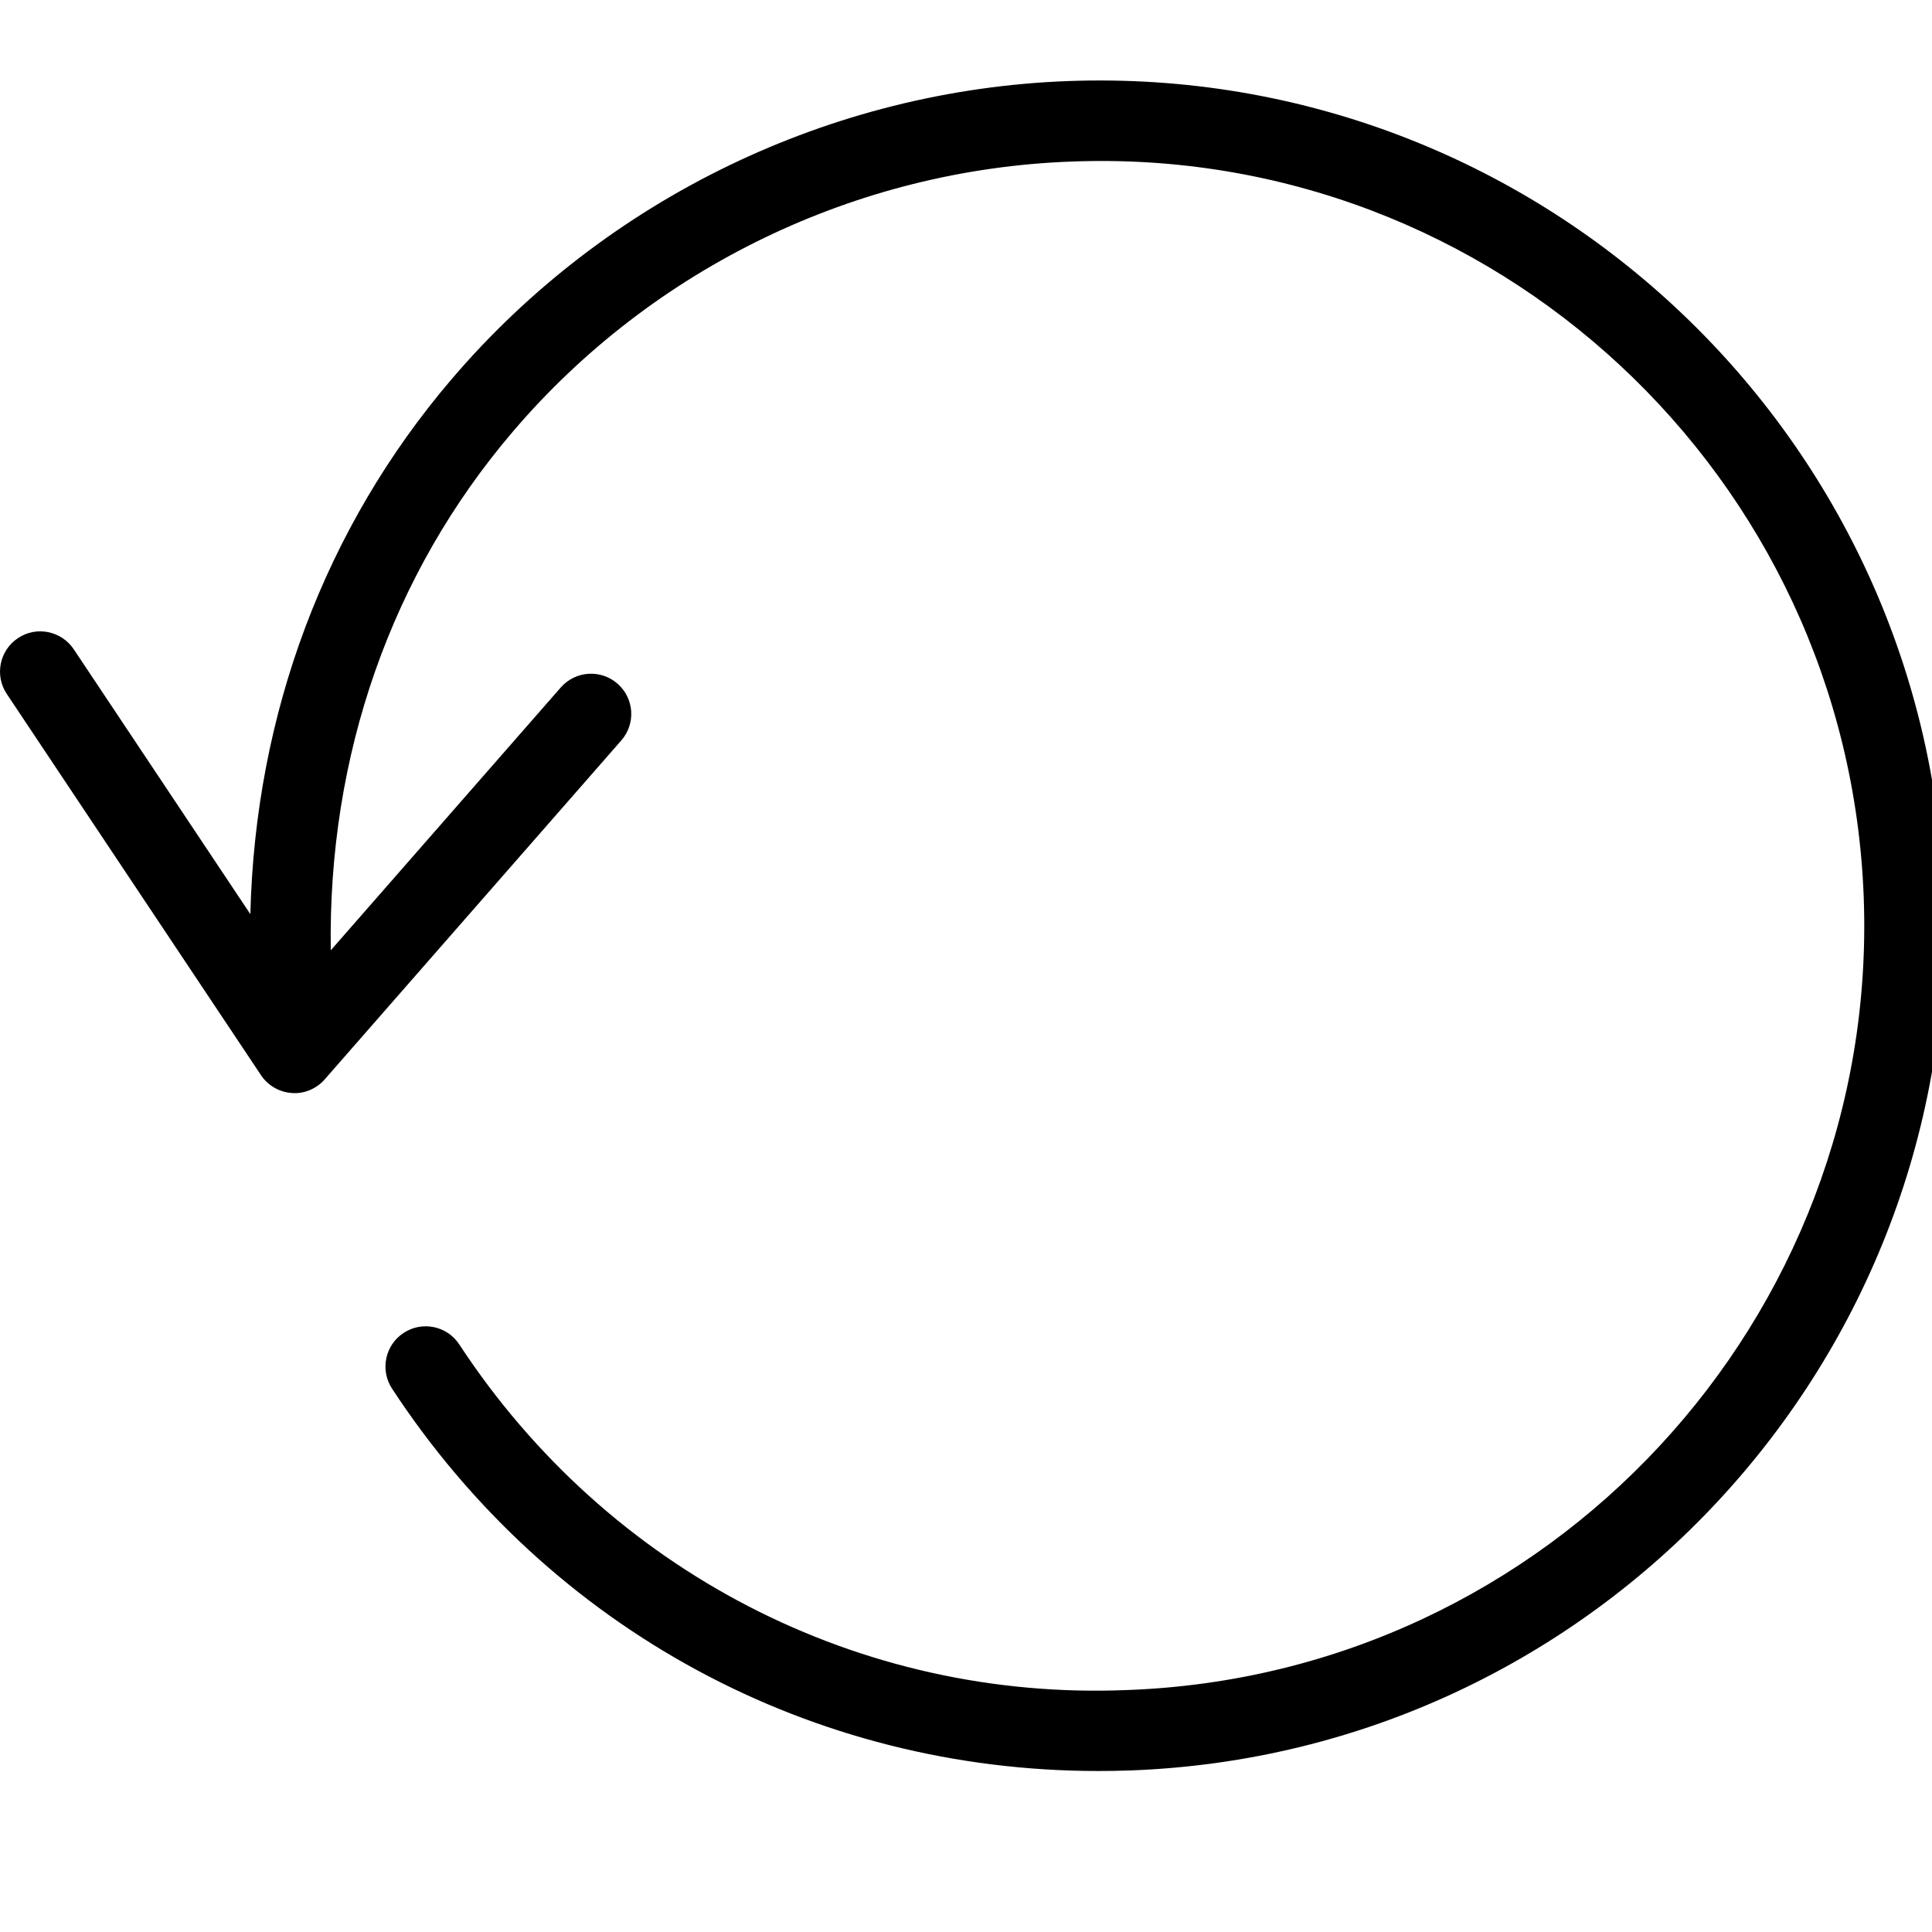
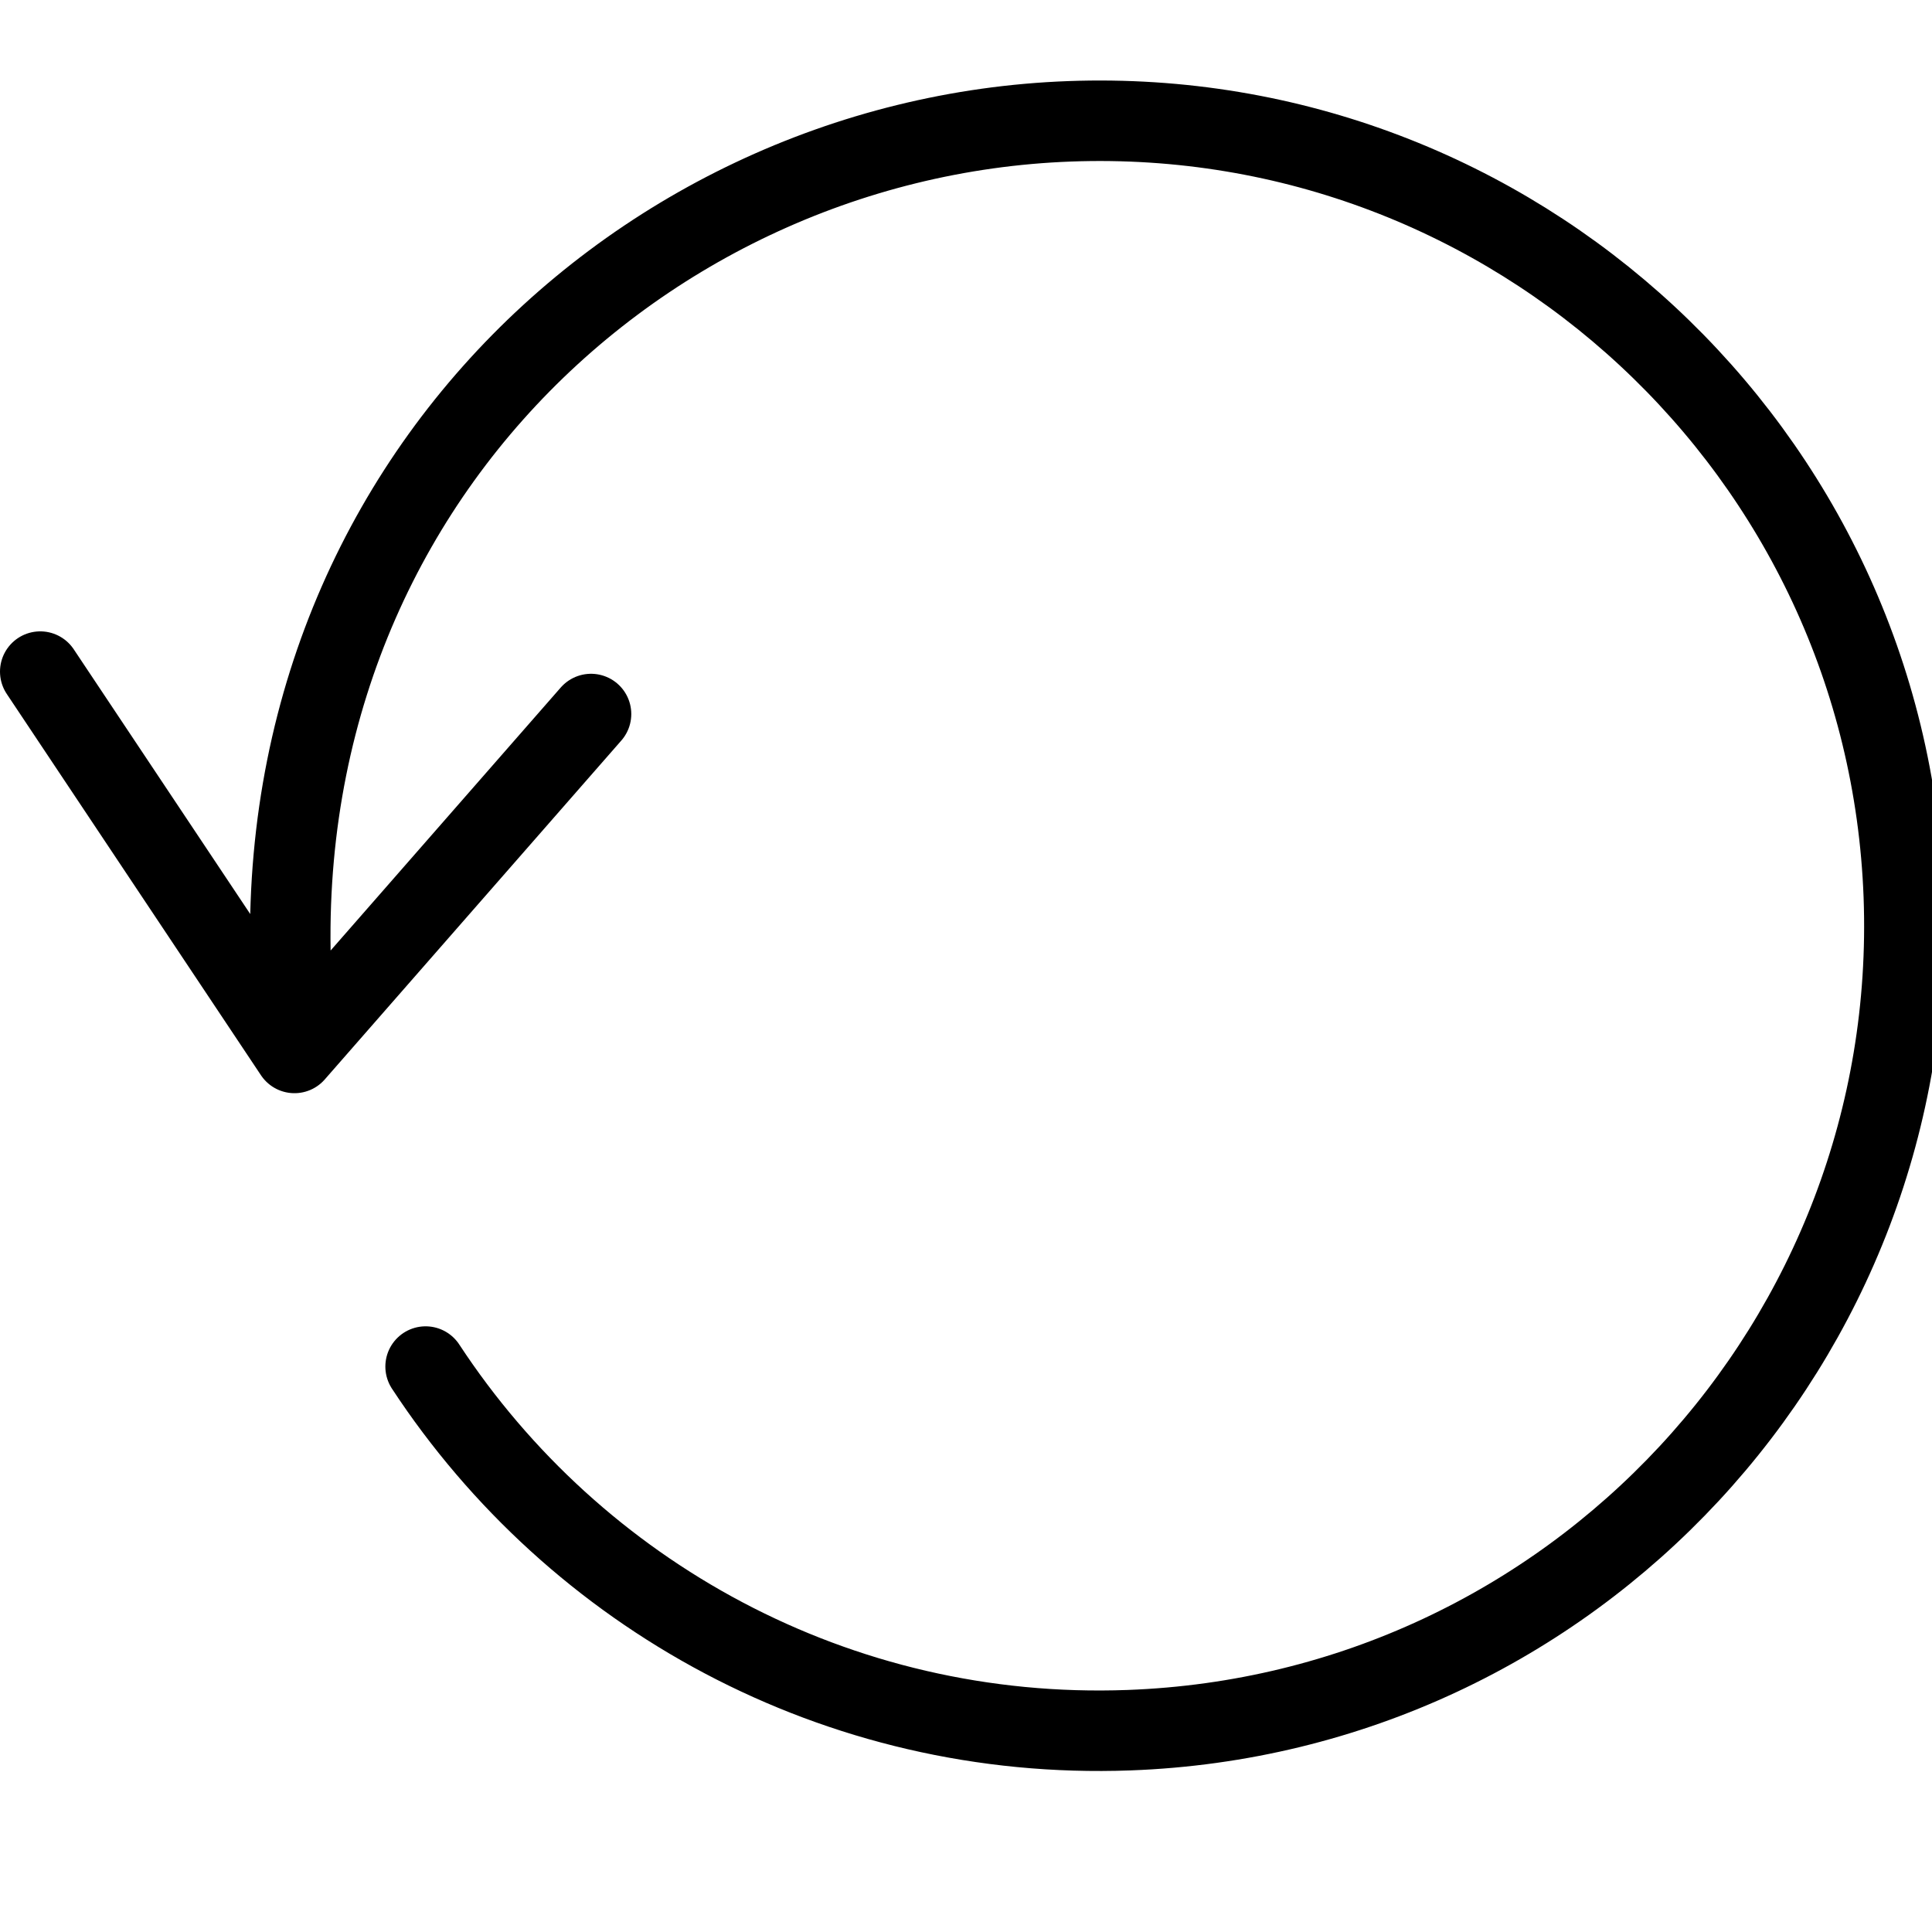
- <svg xmlns="http://www.w3.org/2000/svg" version="1.1" baseProfile="tiny" id="Layer_1" x="0px" y="0px" viewBox="0 0 24 24" xml:space="preserve">
-   <path d="M13.642,22c-3.552,0-6.809-1.755-8.772-4.75c-0.151-0.231-0.087-0.541,0.144-0.692c0.229-0.151,0.54-0.089,0.692,0.144  c1.845,2.813,4.971,4.431,8.301,4.292c5.234-0.191,9.337-4.607,9.145-9.843c-0.192-5.234-4.595-9.348-9.844-9.144  c-2.672,0.098-5.199,1.319-6.934,3.351c-1.516,1.774-2.302,4.031-2.265,6.447L6.966,8.54c0.183-0.209,0.499-0.228,0.705-0.047  C7.879,8.675,7.9,8.99,7.718,9.198l-3.684,4.21c-0.102,0.117-0.255,0.182-0.408,0.17c-0.155-0.011-0.298-0.092-0.384-0.222  L0.084,8.62c-0.153-0.229-0.091-0.54,0.139-0.693C0.45,7.774,0.761,7.835,0.916,8.065l2.194,3.291  c0.061-2.485,0.924-4.8,2.502-6.648c1.916-2.243,4.707-3.592,7.657-3.701c5.802-0.213,10.666,4.321,10.881,10.106  c0.212,5.787-4.322,10.668-10.107,10.88C13.908,21.998,13.774,22,13.642,22z" />
+ <svg xmlns="http://www.w3.org/2000/svg" version="1.1" baseProfile="tiny" id="Layer_1" x="0px" y="0px" width="24px" height="24px" viewBox="0 0 24 24" xml:space="preserve">
+   <path id="XMLID_237_" fill="none" stroke="#000000" stroke-linecap="round" stroke-linejoin="round" stroke-miterlimit="10" d="  M3.69,13.012C2.9,6.471,7.769,1.71,13.288,1.507c5.519-0.203,10.158,4.106,10.362,9.625c0.202,5.52-4.107,10.159-9.626,10.361  c-3.631,0.134-6.879-1.685-8.737-4.517 M0.5,8.343l3.158,4.737l3.684-4.21" />
</svg>
